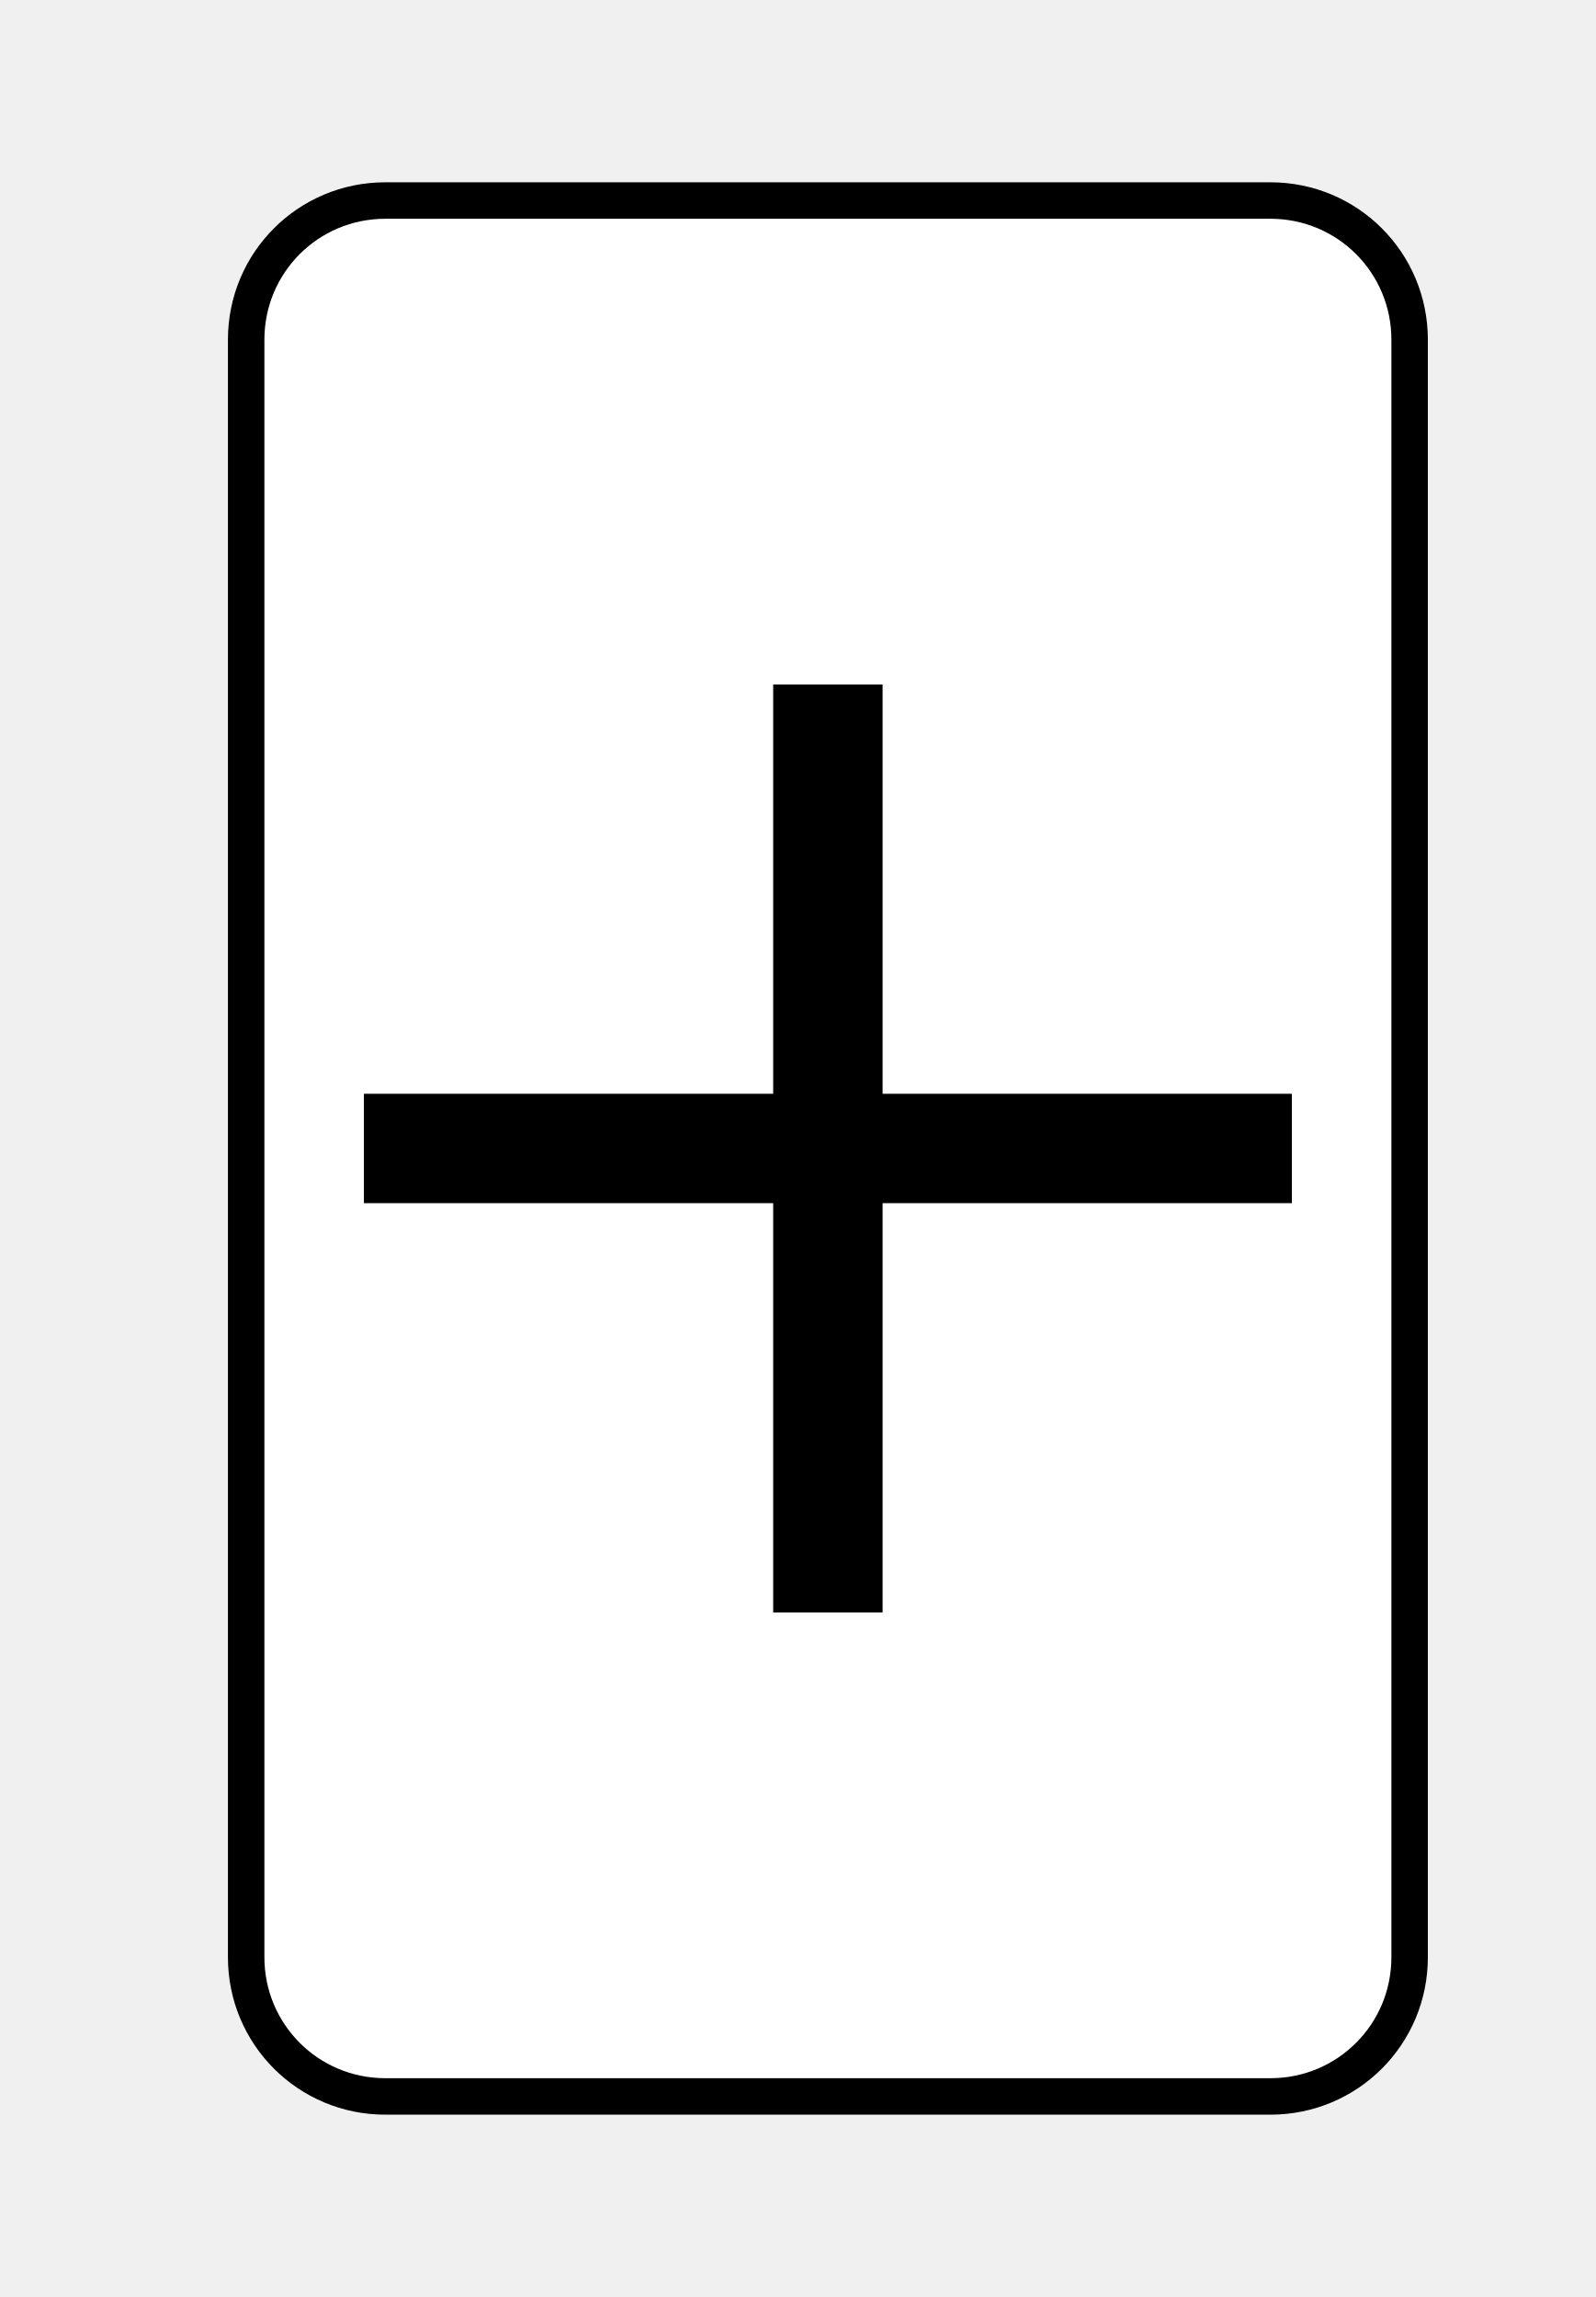
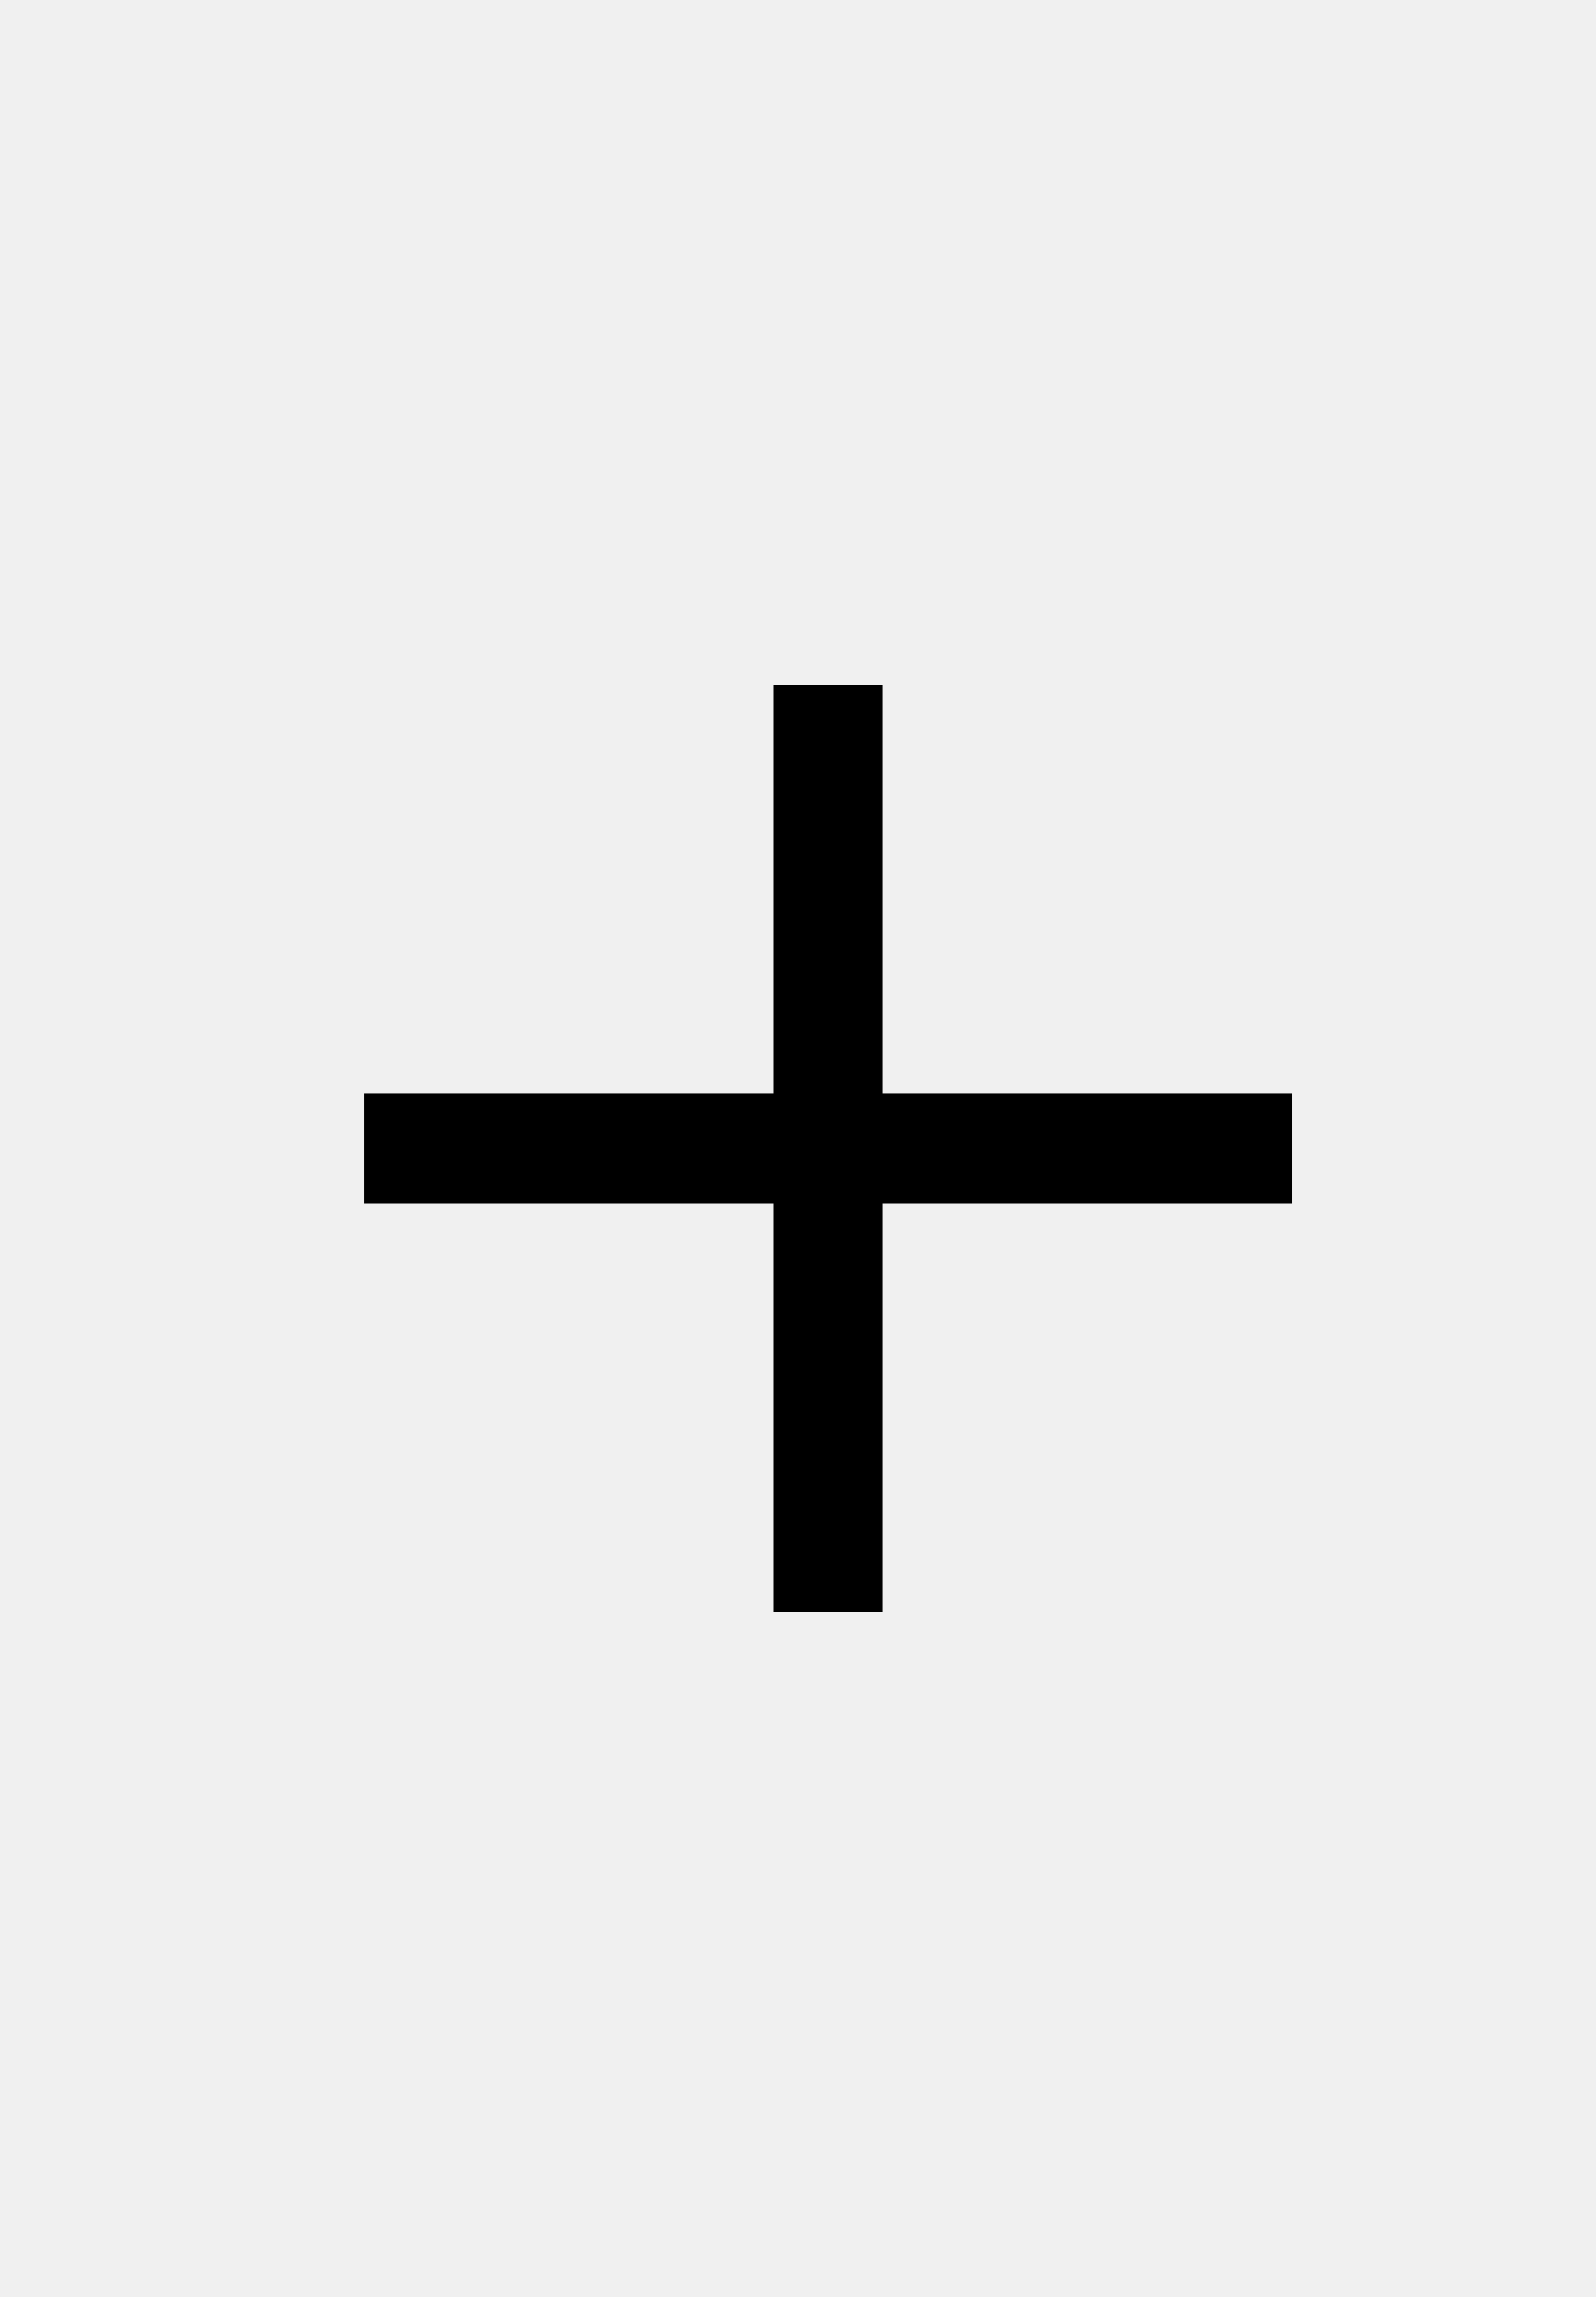
<svg xmlns="http://www.w3.org/2000/svg" version="1.0" x="0" y="0" width="175" height="251.95" id="svg2">
  <defs id="defs4" />
  <g id="g1907" transform="translate(10,1.921275)">
-     <path d="M 32.267,20.074 L 129.346,20.074 C 137.804,20.074 144.613,26.883 144.613,35.342 L 144.613,212.761 C 144.613,221.219 137.804,228.029 129.346,228.029 L 32.267,228.029 C 23.809,228.029 17,221.219 17,212.761 L 17,35.342 C 17,26.883 23.809,20.074 32.267,20.074 z " style="fill:white;fill-opacity:1;stroke:black;stroke-width:4;stroke-linecap:round;stroke-linejoin:round;stroke-miterlimit:4;stroke-dashoffset:0;stroke-opacity:1" id="rect2085" />
    <path d="M 80.806,73.16 L 80.806,174.943 M 131.698,124.051 L 29.915,124.051" style="fill:none;fill-opacity:0.75;fill-rule:evenodd;stroke:black;stroke-width:12;stroke-linecap:butt;stroke-linejoin:miter;stroke-miterlimit:4;stroke-opacity:1;stroke-dasharray:none" id="path4279" />
  </g>
</svg>
